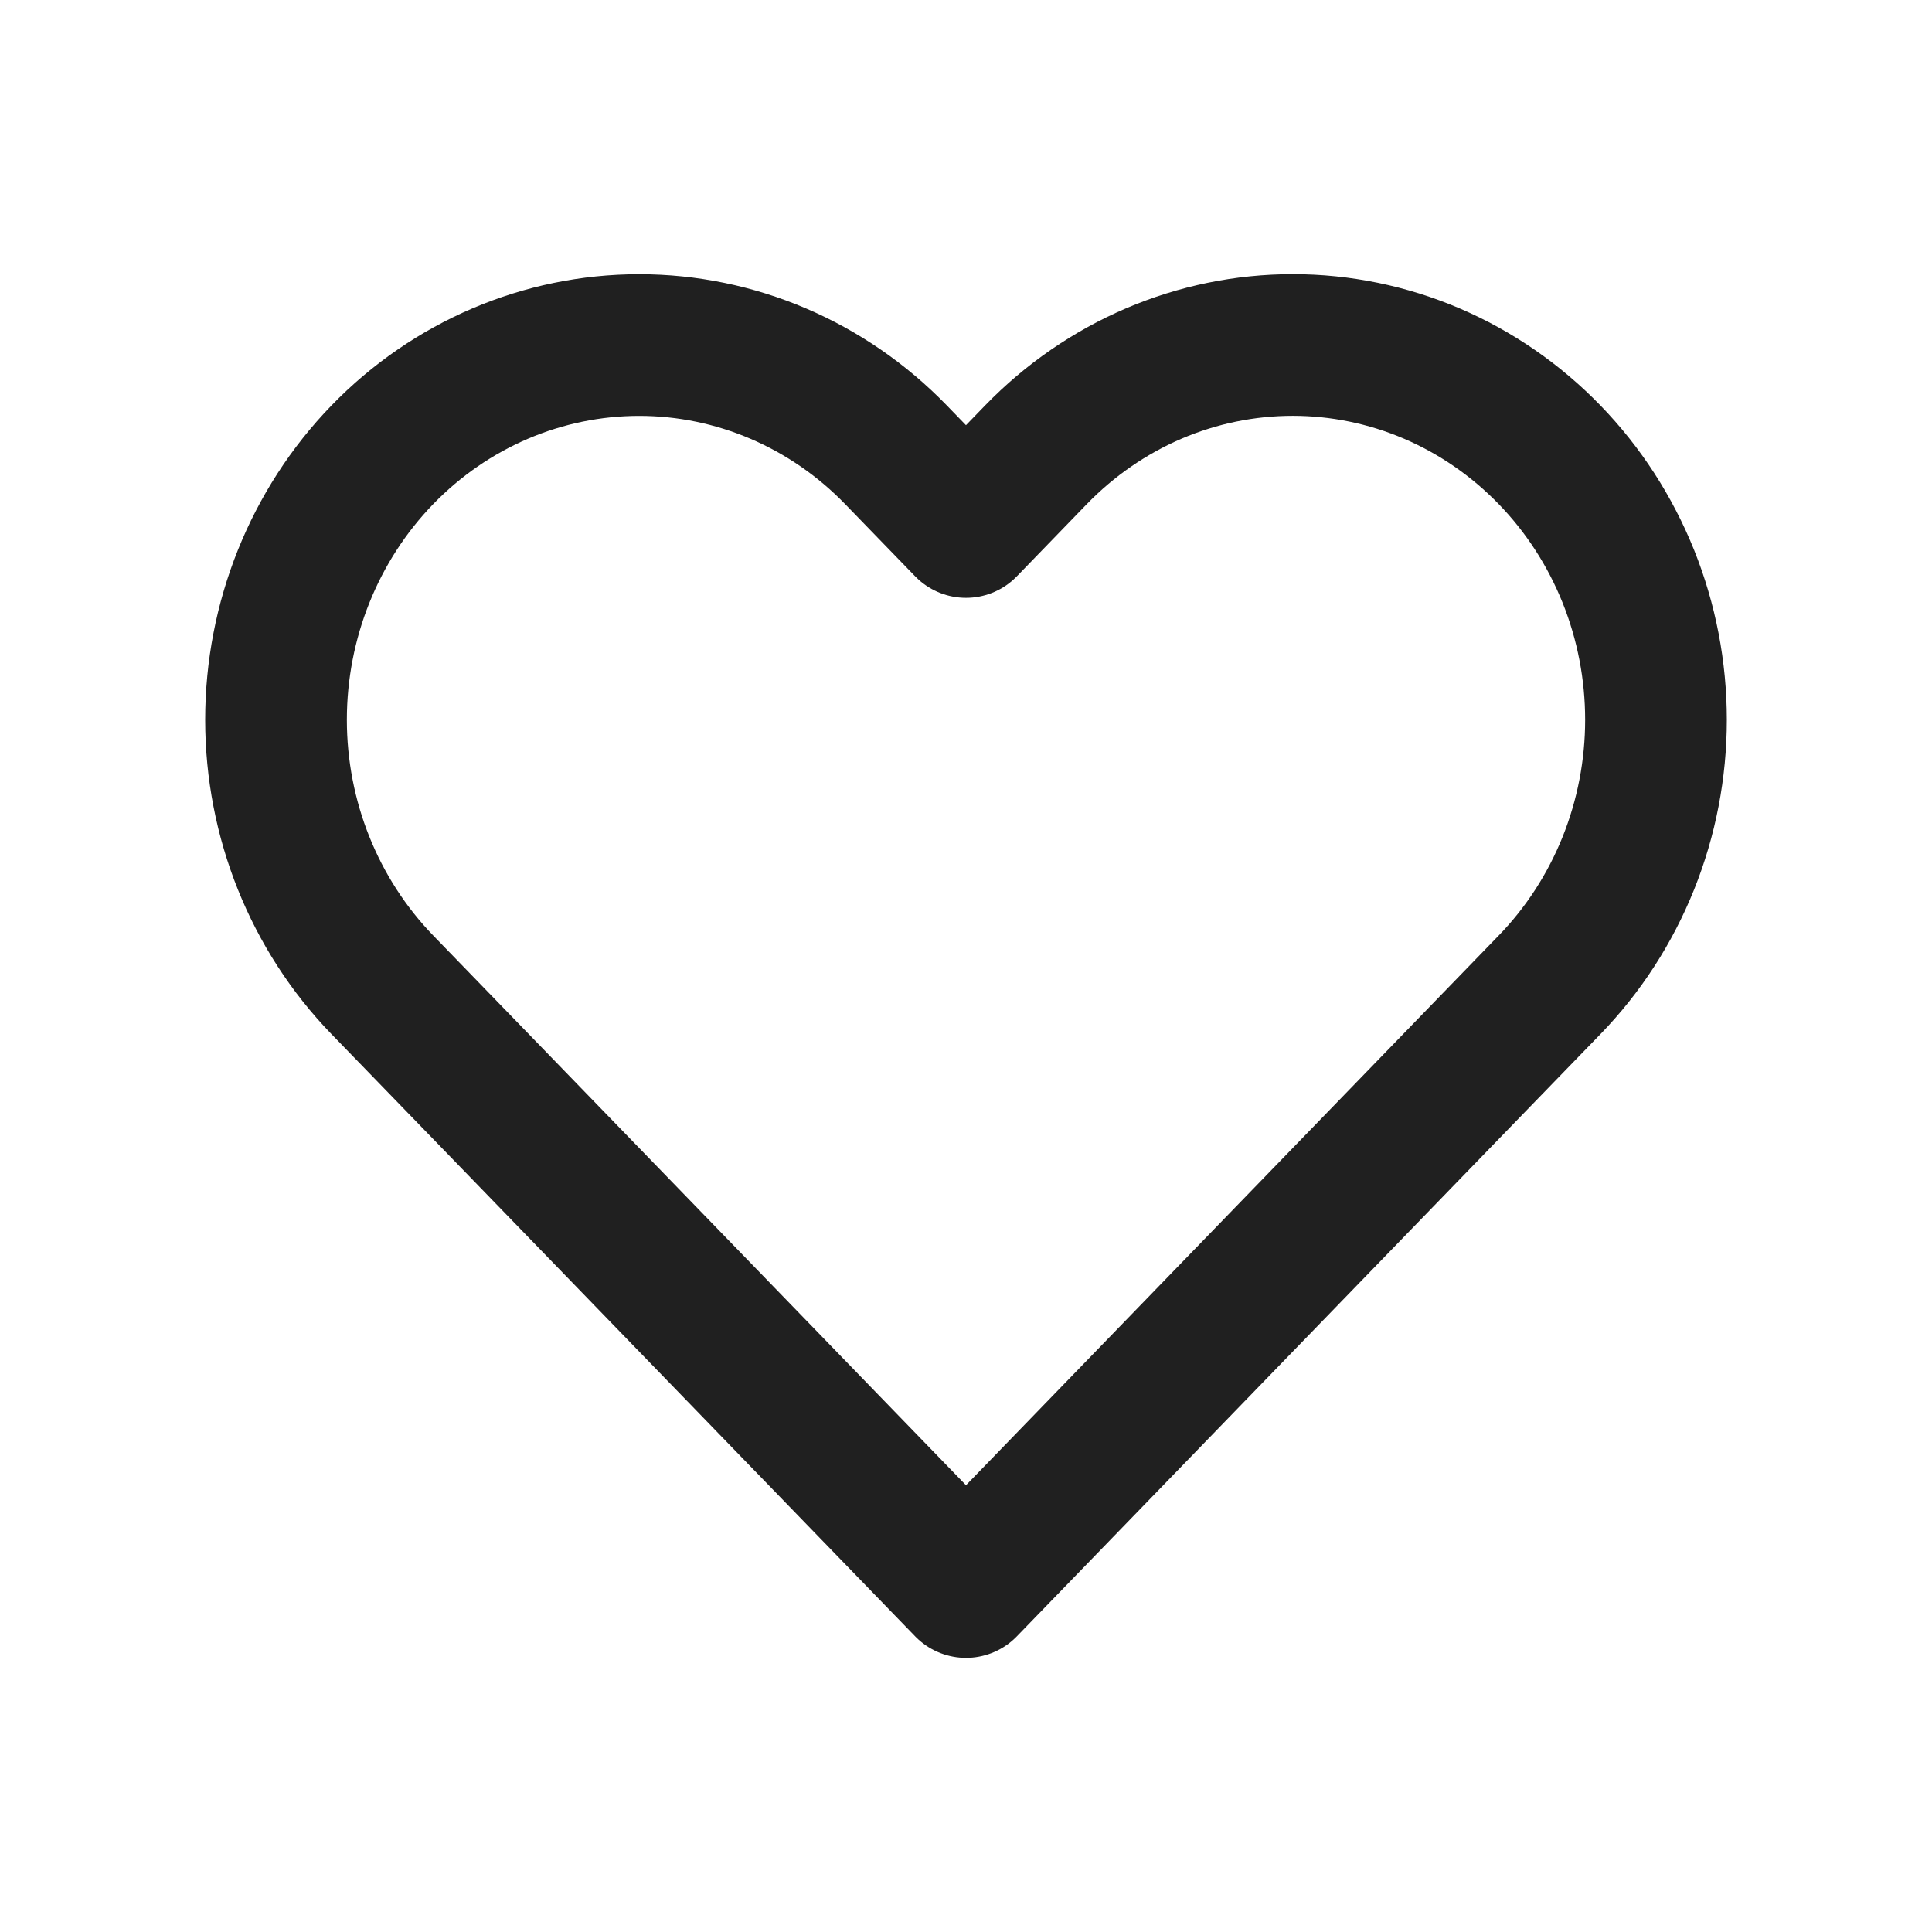
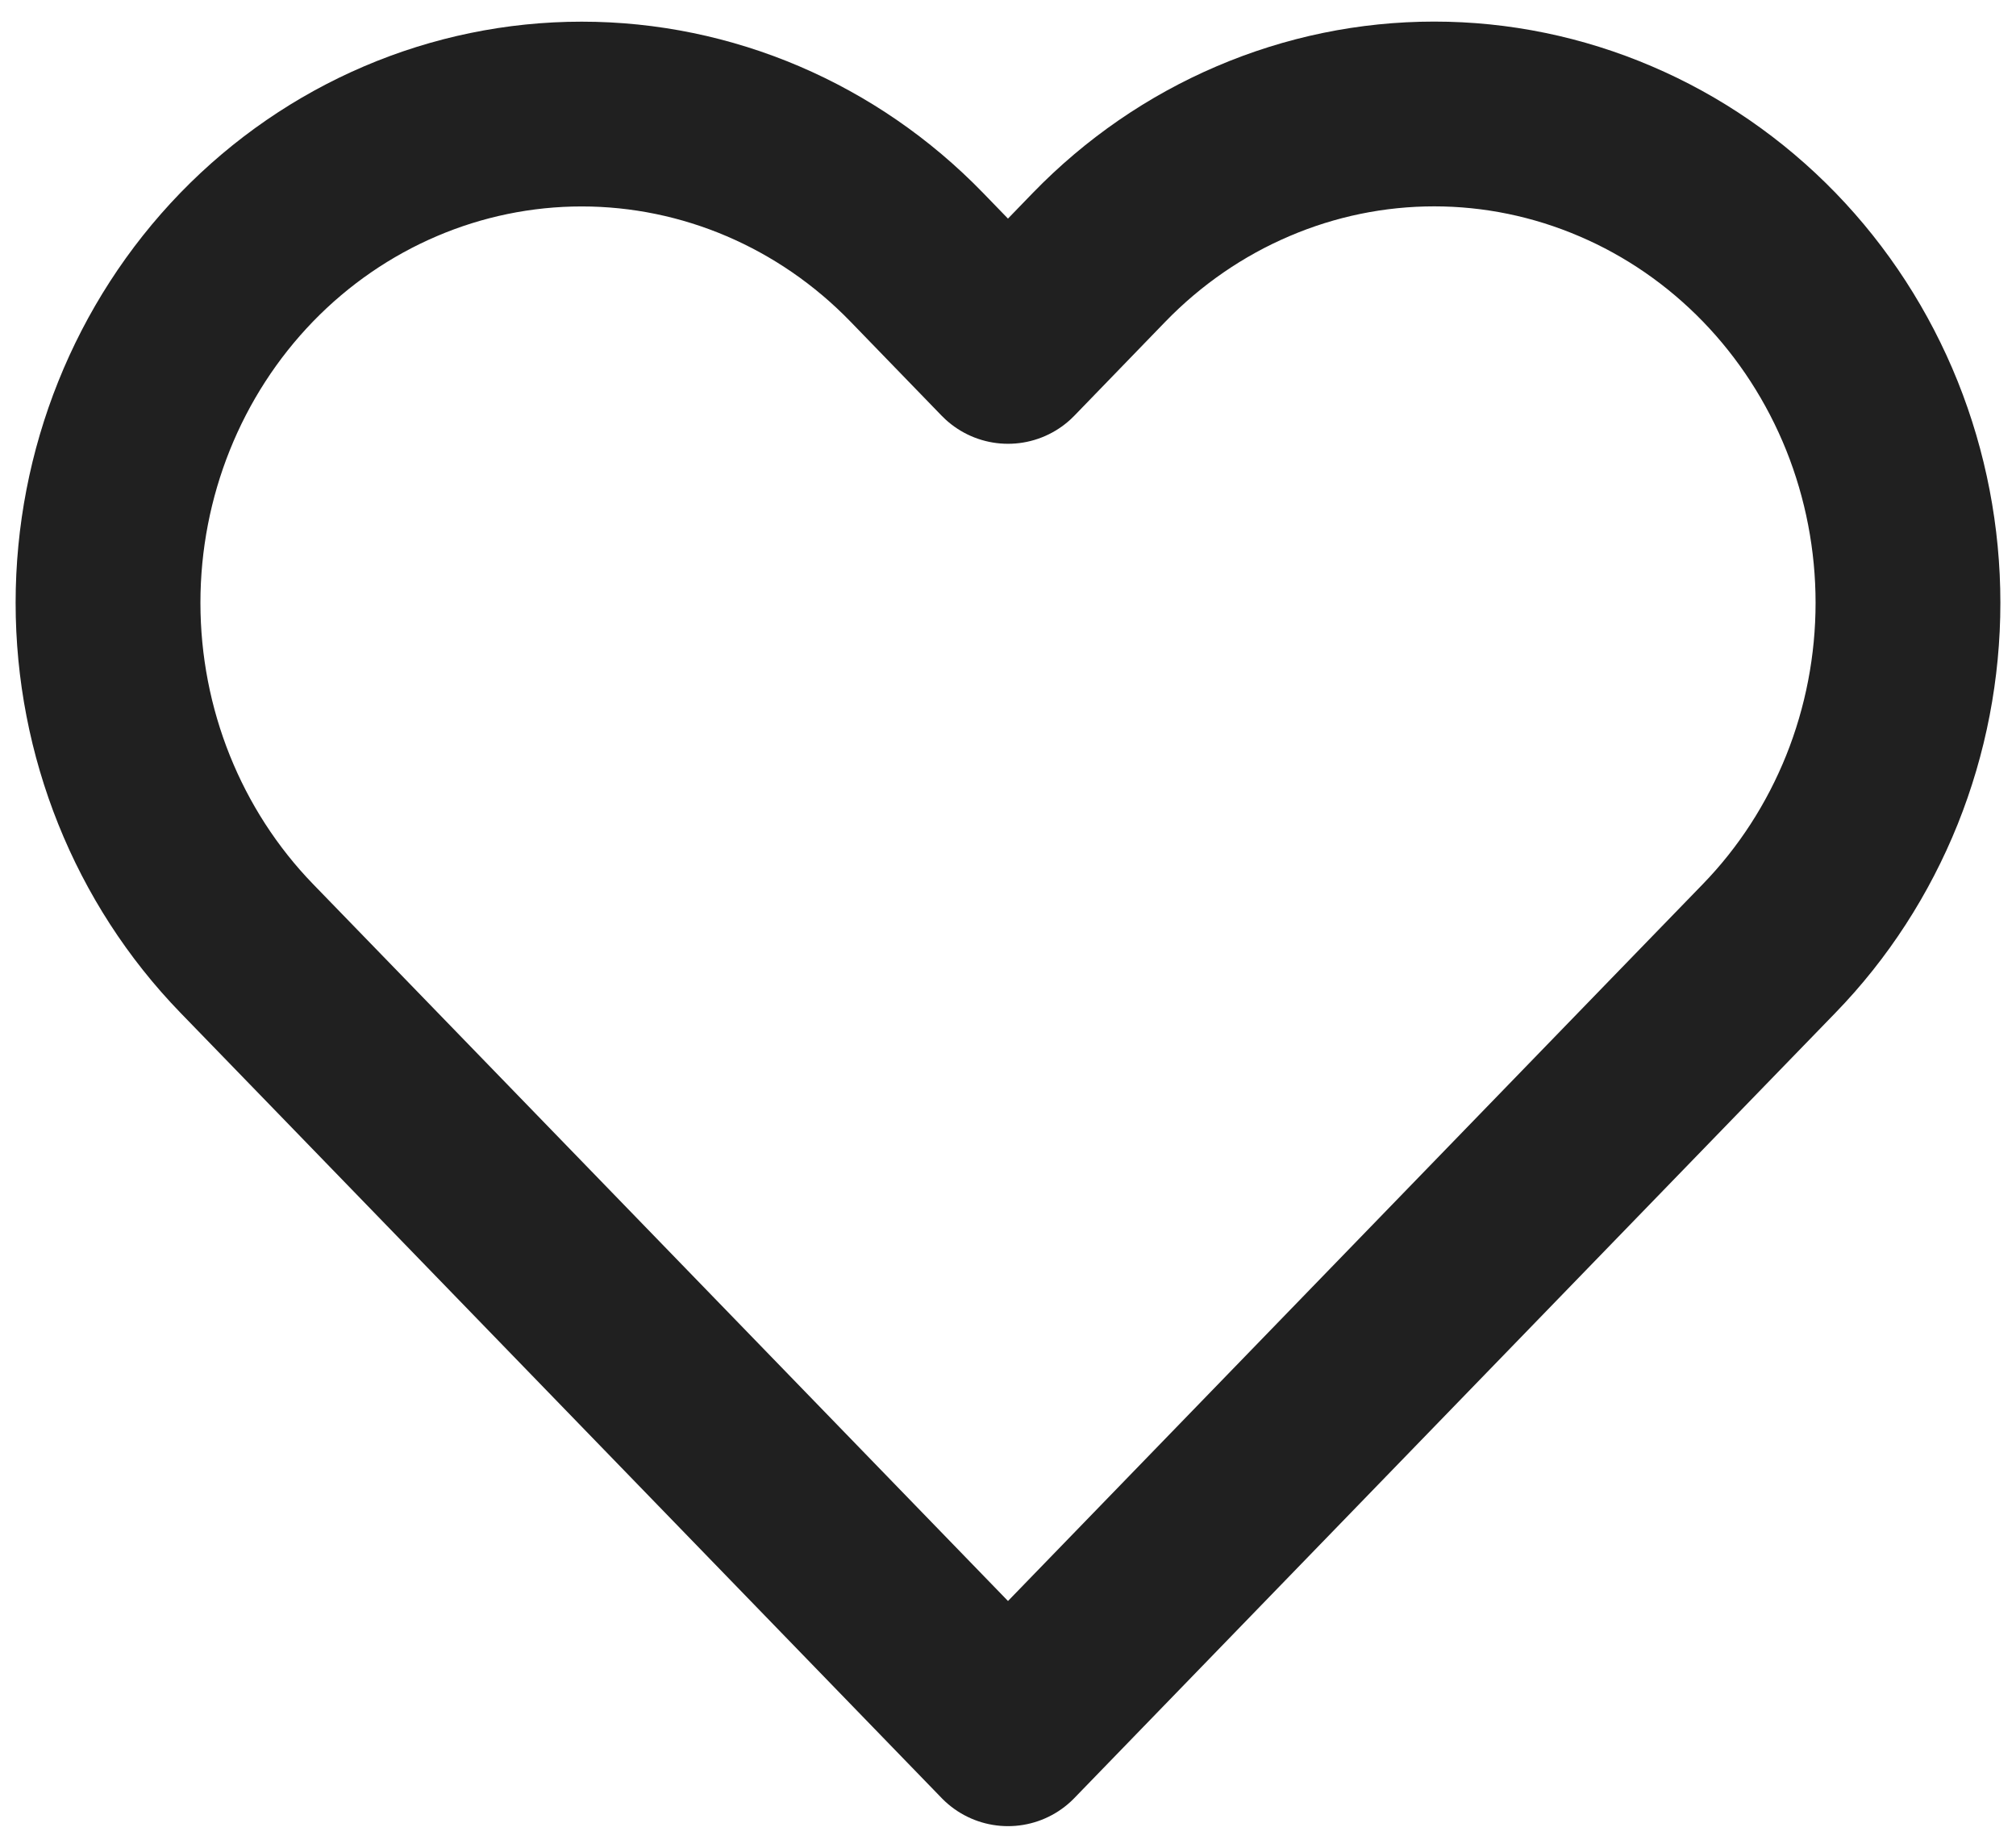
- <svg xmlns="http://www.w3.org/2000/svg" width="30" height="30" viewBox="0 0 30 30" fill="none">
-   <path d="M24.062 7.062C23.538 6.522 22.917 6.093 22.232 5.8C21.548 5.508 20.815 5.357 20.074 5.357C19.333 5.357 18.6 5.508 17.916 5.8C17.232 6.093 16.61 6.522 16.086 7.062L15 8.183L13.913 7.062C12.855 5.971 11.421 5.358 9.925 5.358C8.43 5.358 6.995 5.971 5.937 7.062C4.88 8.153 4.286 9.634 4.286 11.177C4.286 12.72 4.88 14.2 5.937 15.292L7.024 16.413L15 24.643L22.975 16.413L24.062 15.292C24.586 14.752 25.001 14.11 25.285 13.404C25.568 12.698 25.714 11.941 25.714 11.177C25.714 10.413 25.568 9.656 25.285 8.95C25.001 8.244 24.586 7.602 24.062 7.062V7.062Z" stroke="#202020" stroke-width="2.2" stroke-linecap="round" stroke-linejoin="round" />
+ <svg xmlns="http://www.w3.org/2000/svg" width="24" height="22" viewBox="0 0 24 22" fill="none">
+   <path d="M21.062 3.062C20.538 2.522 19.917 2.093 19.232 1.801C18.548 1.508 17.815 1.357 17.074 1.357C16.333 1.357 15.6 1.508 14.916 1.801C14.232 2.093 13.61 2.522 13.086 3.062L12 4.184L10.913 3.062C9.855 1.971 8.421 1.358 6.925 1.358C5.43 1.358 3.995 1.971 2.937 3.062C1.88 4.154 1.286 5.634 1.286 7.177C1.286 8.721 1.88 10.201 2.937 11.292L4.024 12.413L12 20.643L19.975 12.413L21.062 11.292C21.586 10.752 22.001 10.11 22.285 9.404C22.568 8.698 22.714 7.942 22.714 7.177C22.714 6.413 22.568 5.656 22.285 4.95C22.001 4.244 21.586 3.603 21.062 3.062V3.062Z" stroke="#202020" stroke-width="2.2" stroke-linecap="round" stroke-linejoin="round" />
</svg>
